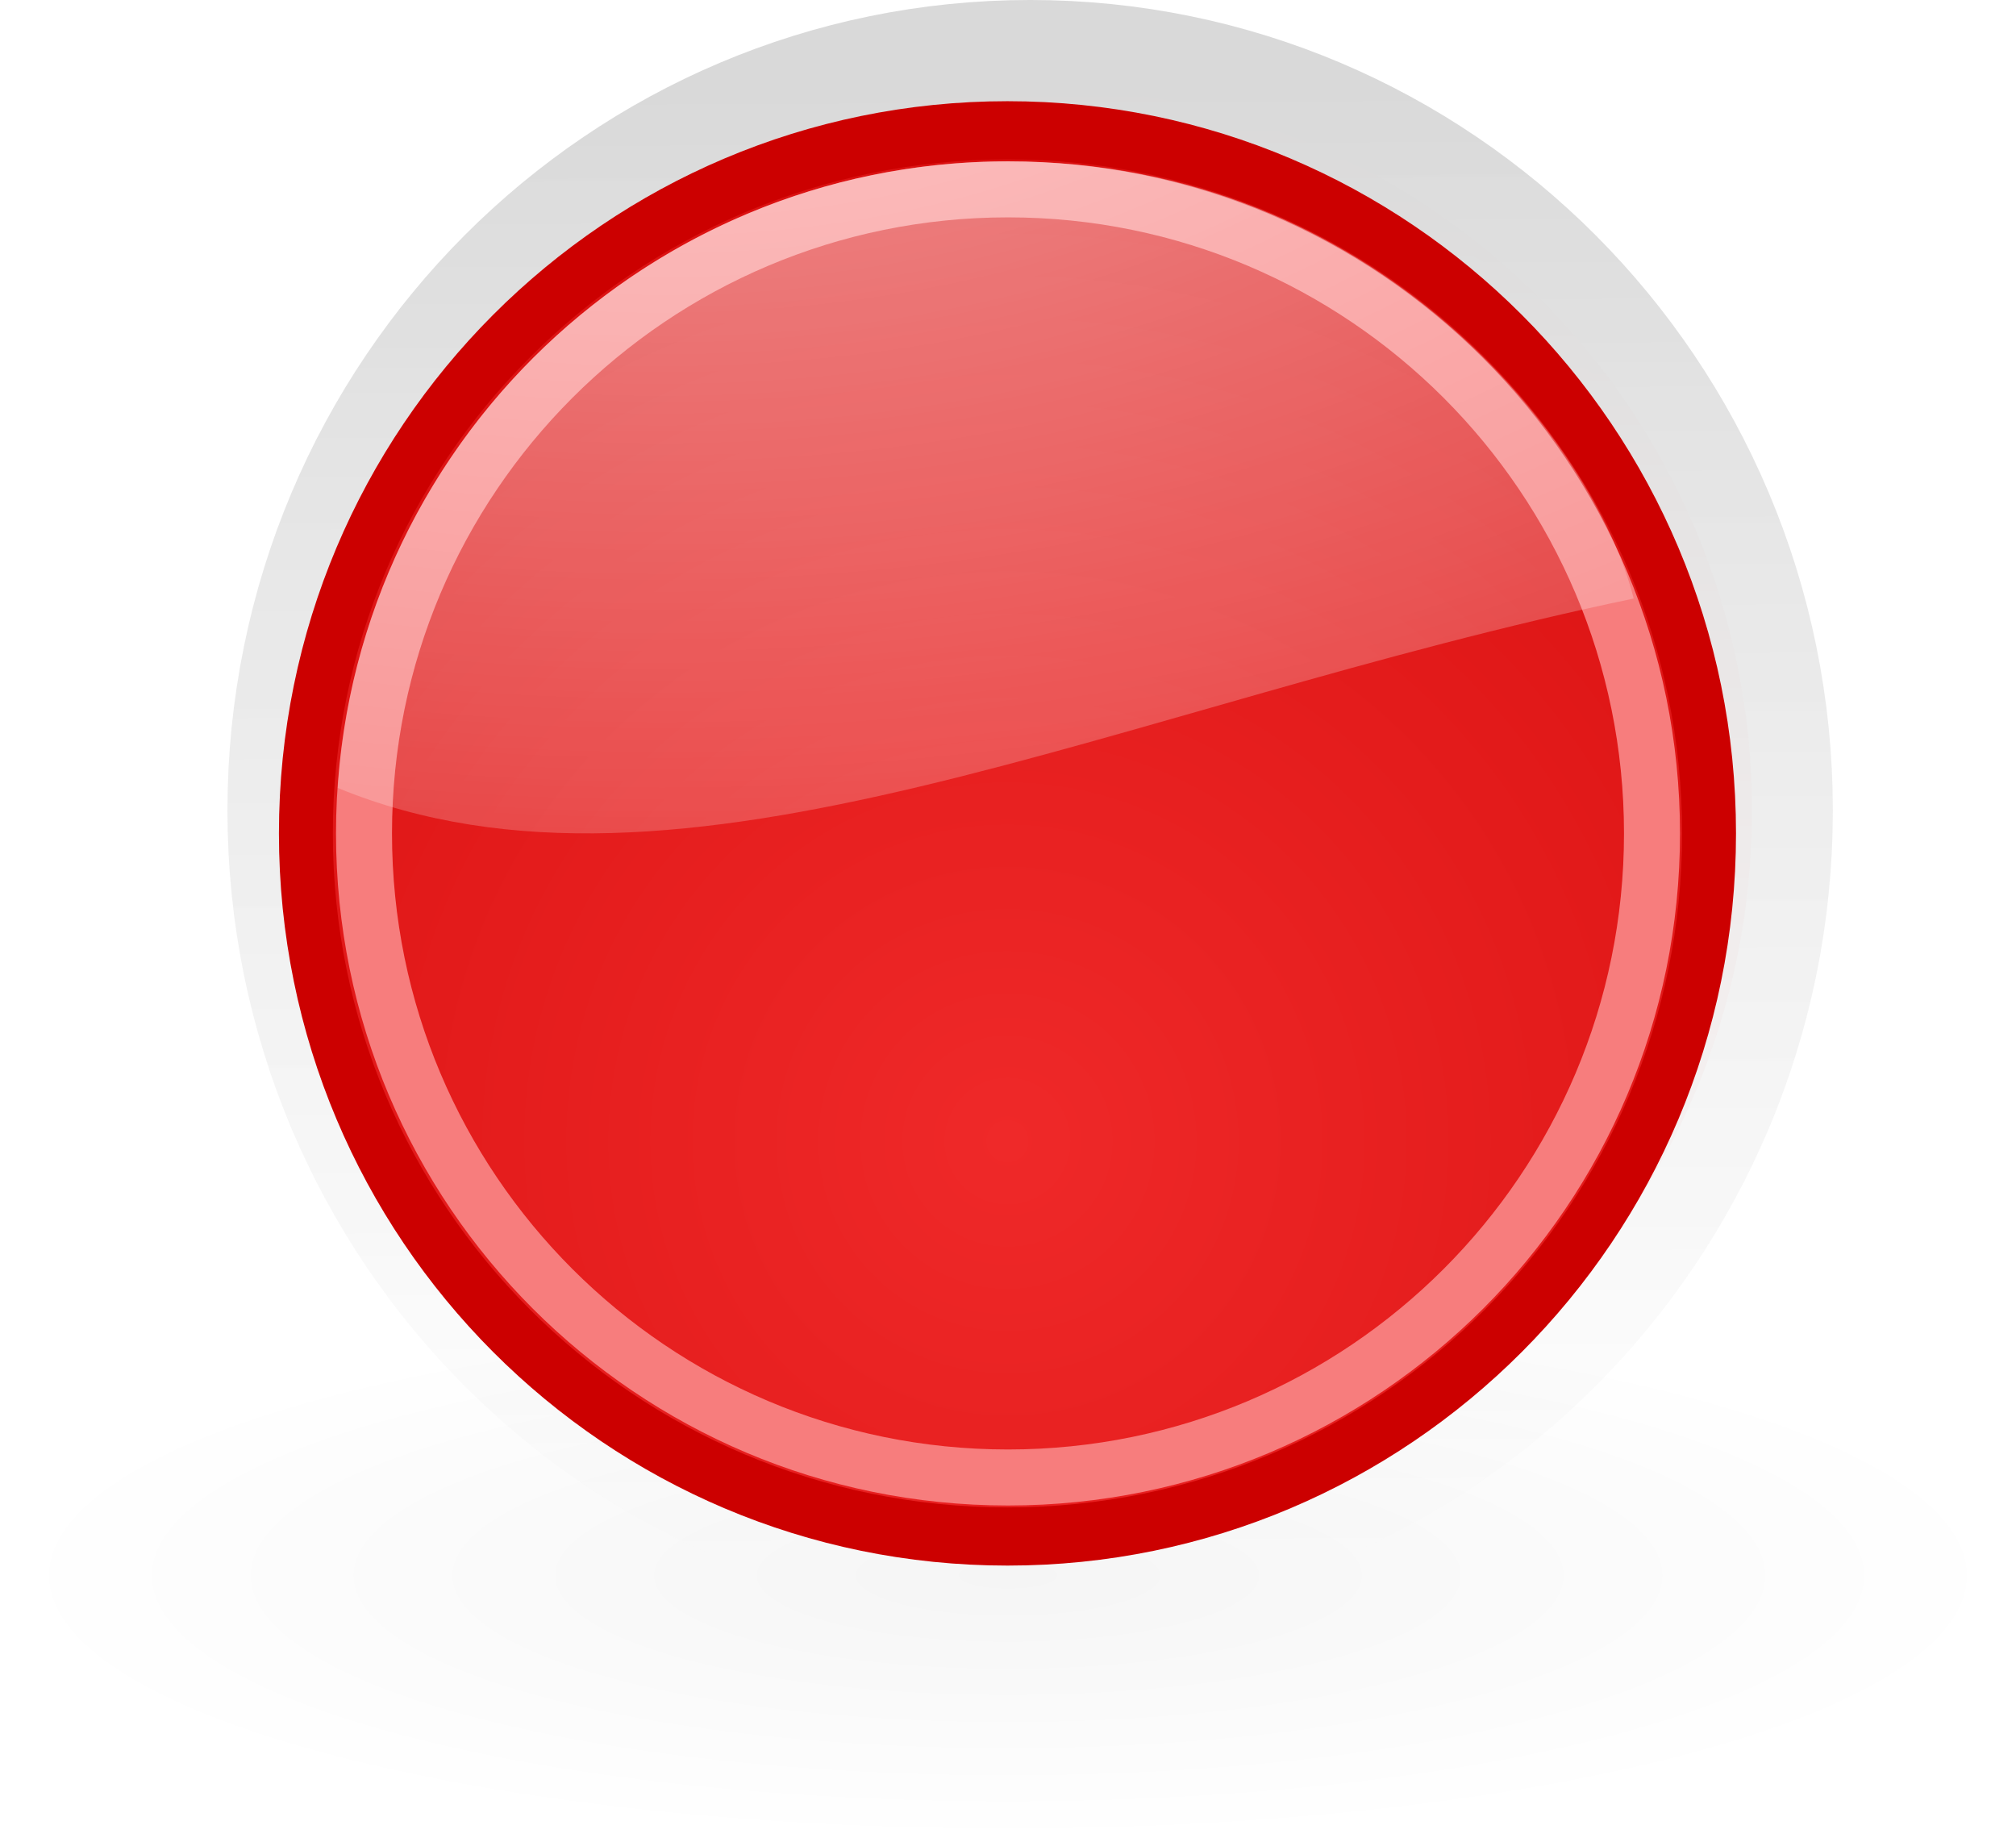
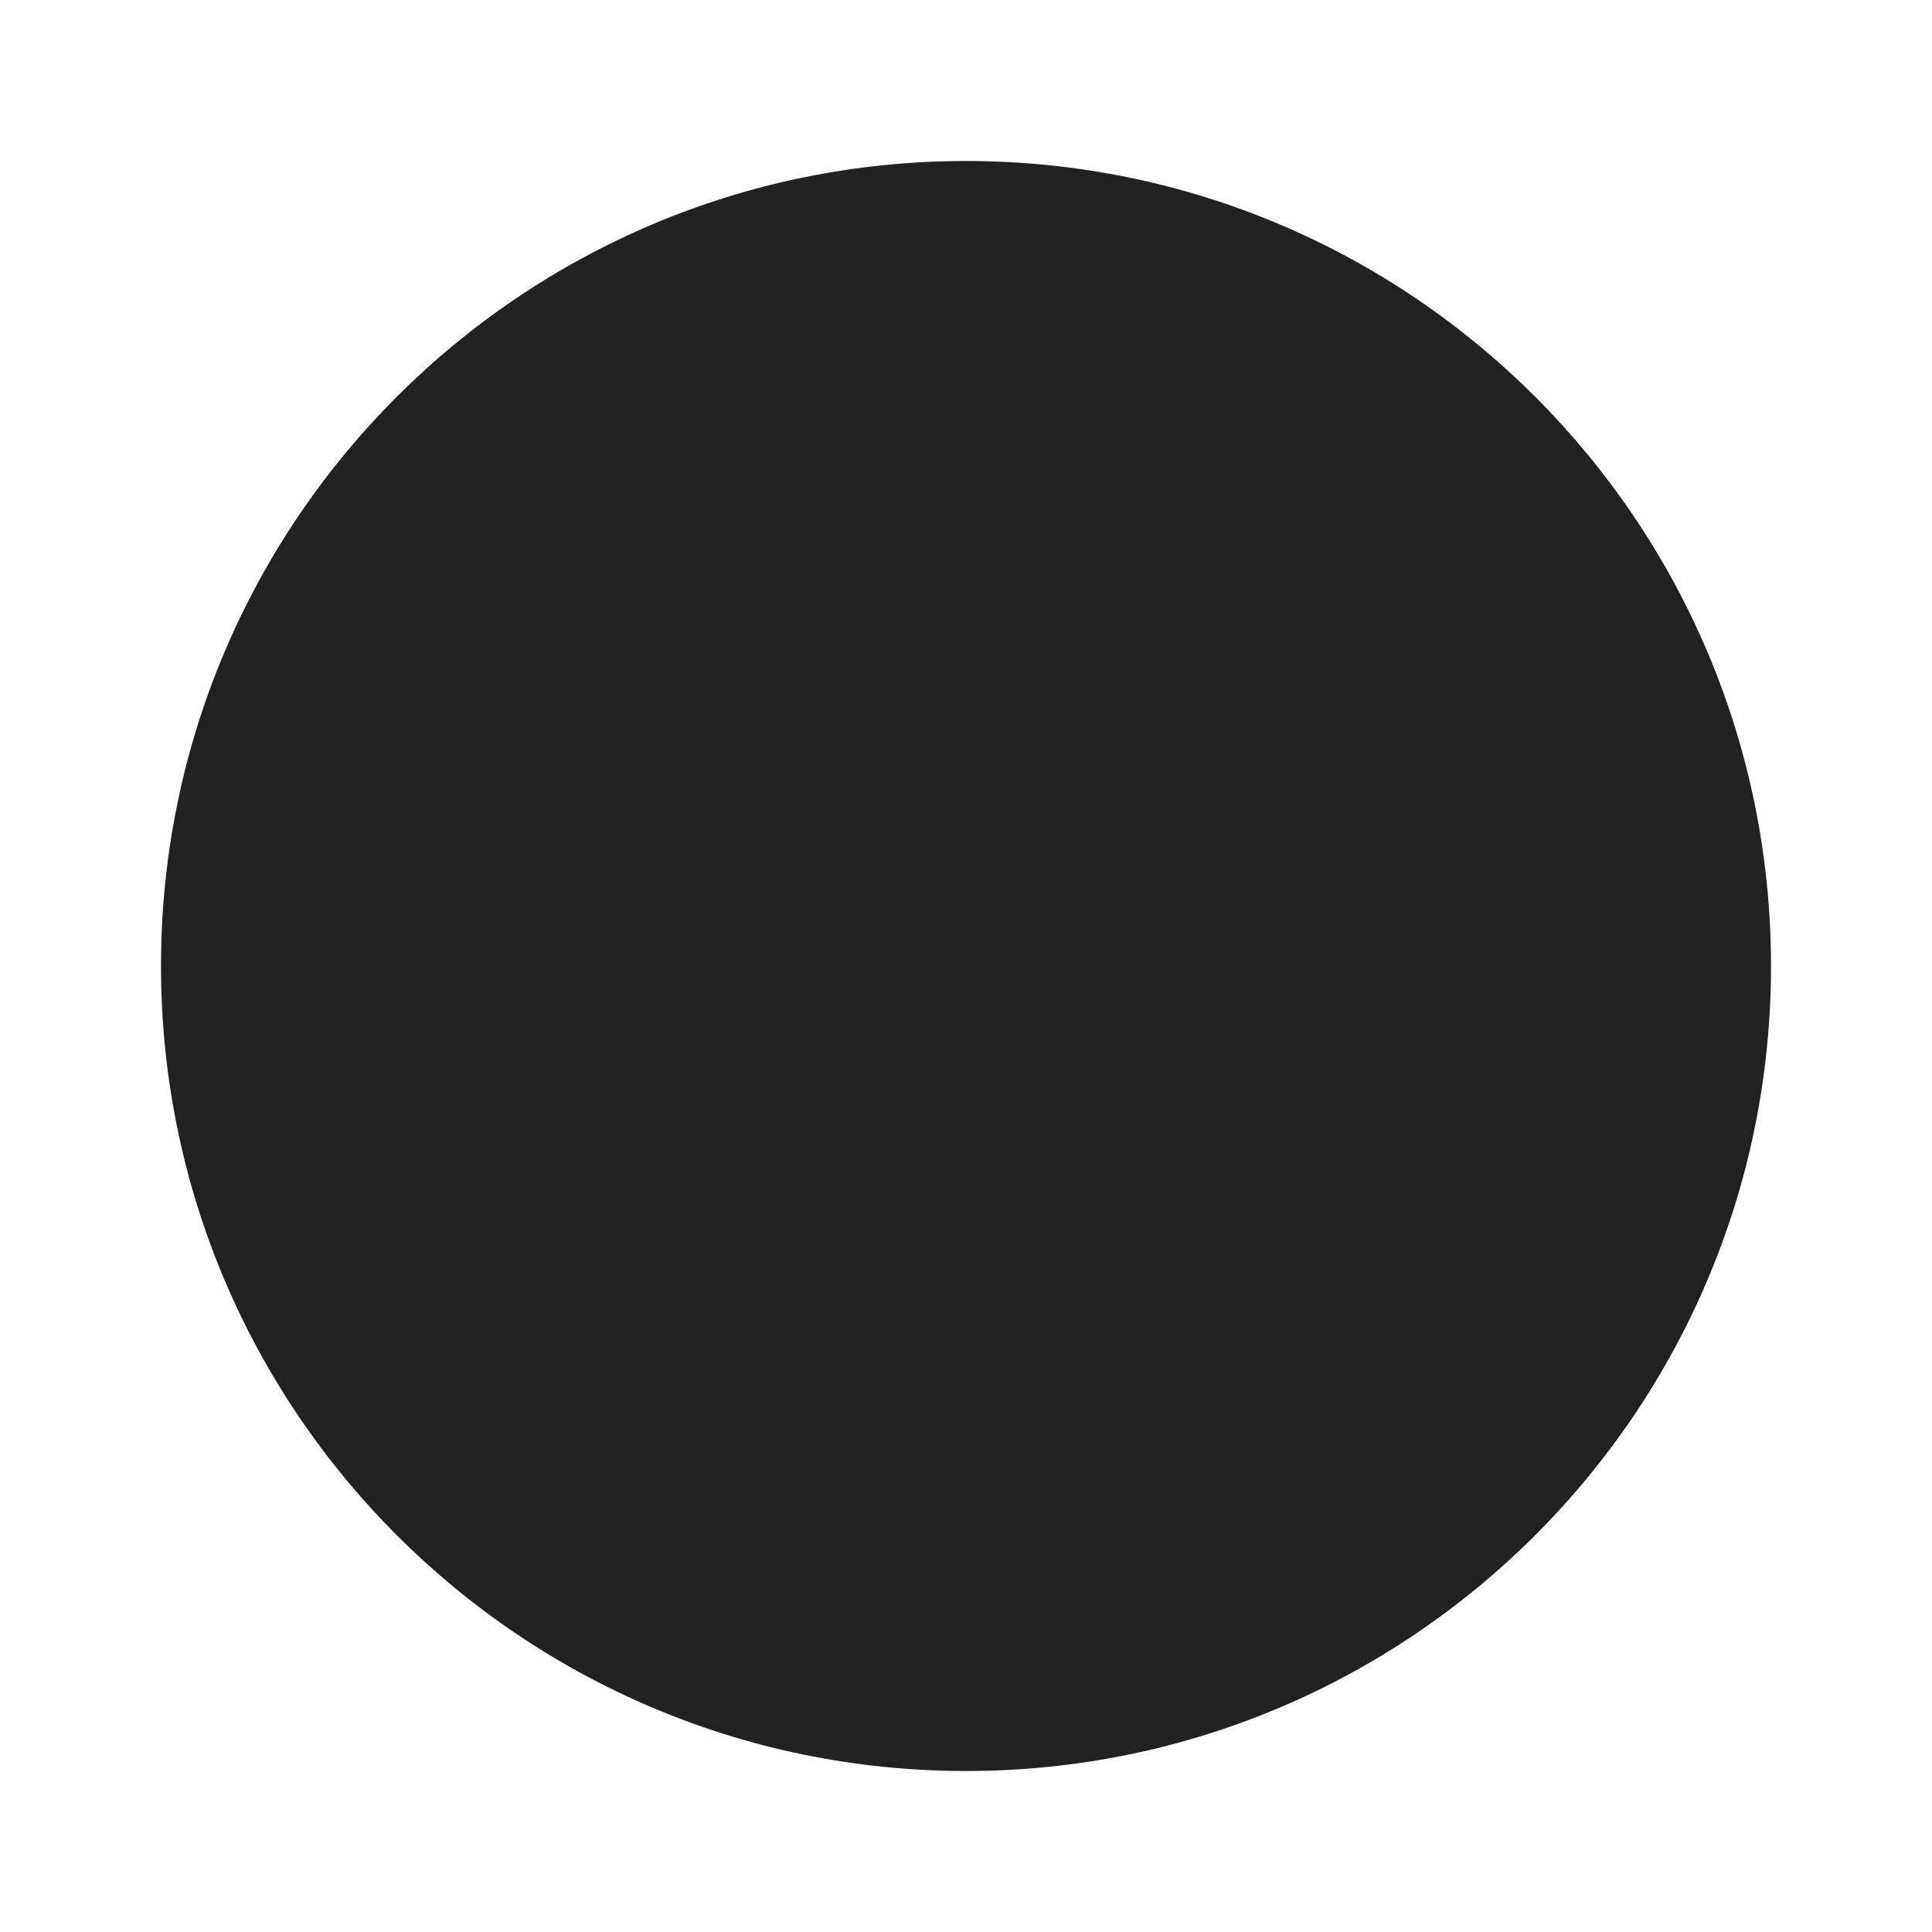
- <svg xmlns="http://www.w3.org/2000/svg" height="32.881" width="36">
-   <radialGradient id="a" cx="22.5" cy="28.116" gradientTransform="matrix(2.365562 0 0 2.202845 -30.72517 -34.23996)" gradientUnits="userSpaceOnUse" r="14.538">
-     <stop offset="0" stop-color="#ef2929" />
-     <stop offset="1" stop-color="#c00" />
-   </radialGradient>
-   <radialGradient id="b" cx="24.837" cy="36.421" gradientTransform="matrix(1 0 0 .536723 0 16.87306)" gradientUnits="userSpaceOnUse" r="15.645">
-     <stop offset="0" />
-     <stop offset="1" stop-opacity="0" />
-   </radialGradient>
-   <radialGradient id="c" cx="21.929" cy="-3.218" gradientTransform="matrix(3.658819 0 0 2.080782 -68.41605 3.736818)" gradientUnits="userSpaceOnUse" r="13">
-     <stop offset="0" stop-color="#fff" />
-     <stop offset="1" stop-color="#fff" stop-opacity="0" />
-   </radialGradient>
-   <linearGradient id="d" gradientUnits="userSpaceOnUse" x1="21.702" x2="21.816" y1="8.912" y2="35.546">
-     <stop offset="0" />
-     <stop offset="1" stop-color="#fff" stop-opacity=".784" />
-   </linearGradient>
-   <g fill-rule="evenodd" transform="translate(-5.999646 -9.025222)">
-     <path d="m36.5 22a14 13 0 1 1 -28 0 14 13 0 1 1 28 0z" style="opacity:.15;stroke-width:3.137;stroke-linecap:square;stroke-linejoin:round;fill:url(#a);stroke:url(#d)" transform="matrix(.920697 0 0 .99358 3.679484 1.641236)" />
-     <path d="m40.482 36.421a15.645 8.397 0 1 1 -31.289 0 15.645 8.397 0 1 1 31.289 0z" fill="url(#b)" opacity=".04" transform="matrix(1.150533 0 0 .565685 -4.5765 16.55285)" />
-     <path d="m36.5 22a14 13 0 1 1 -28 0 14 13 0 1 1 28 0z" fill="url(#a)" stroke="#c00" stroke-linecap="square" stroke-linejoin="round" stroke-width="1.076" transform="matrix(.894862 0 0 .9657 3.855776 2.660348)" />
-   </g>
-   <path d="m29.5 14.881a11.5 11.5 0 1 1 -23 0 11.5 11.5 0 1 1 23 0z" fill="none" stroke="#f77d7d" stroke-linecap="square" stroke-linejoin="round" stroke-width="1" />
-   <path d="m17.844 2.881c-6.28.08-11.404 4.992-11.813 11.188 6.118 2.517 13.87-1.451 23.142-3.382-.688-2.749-4.555-7.806-11.173-7.806-.052 0-.105-.001-.156 0z" fill="url(#c)" fill-rule="evenodd" opacity=".6" />
+ <svg xmlns="http://www.w3.org/2000/svg" width="24" height="24" fill="none" viewBox="0 0 24 24">
+   <path d="M2 12C2 6.477 6.477 2 12 2s10 4.477 10 10-4.477 10-10 10S2 17.523 2 12Z" fill="#212121" />
</svg>
